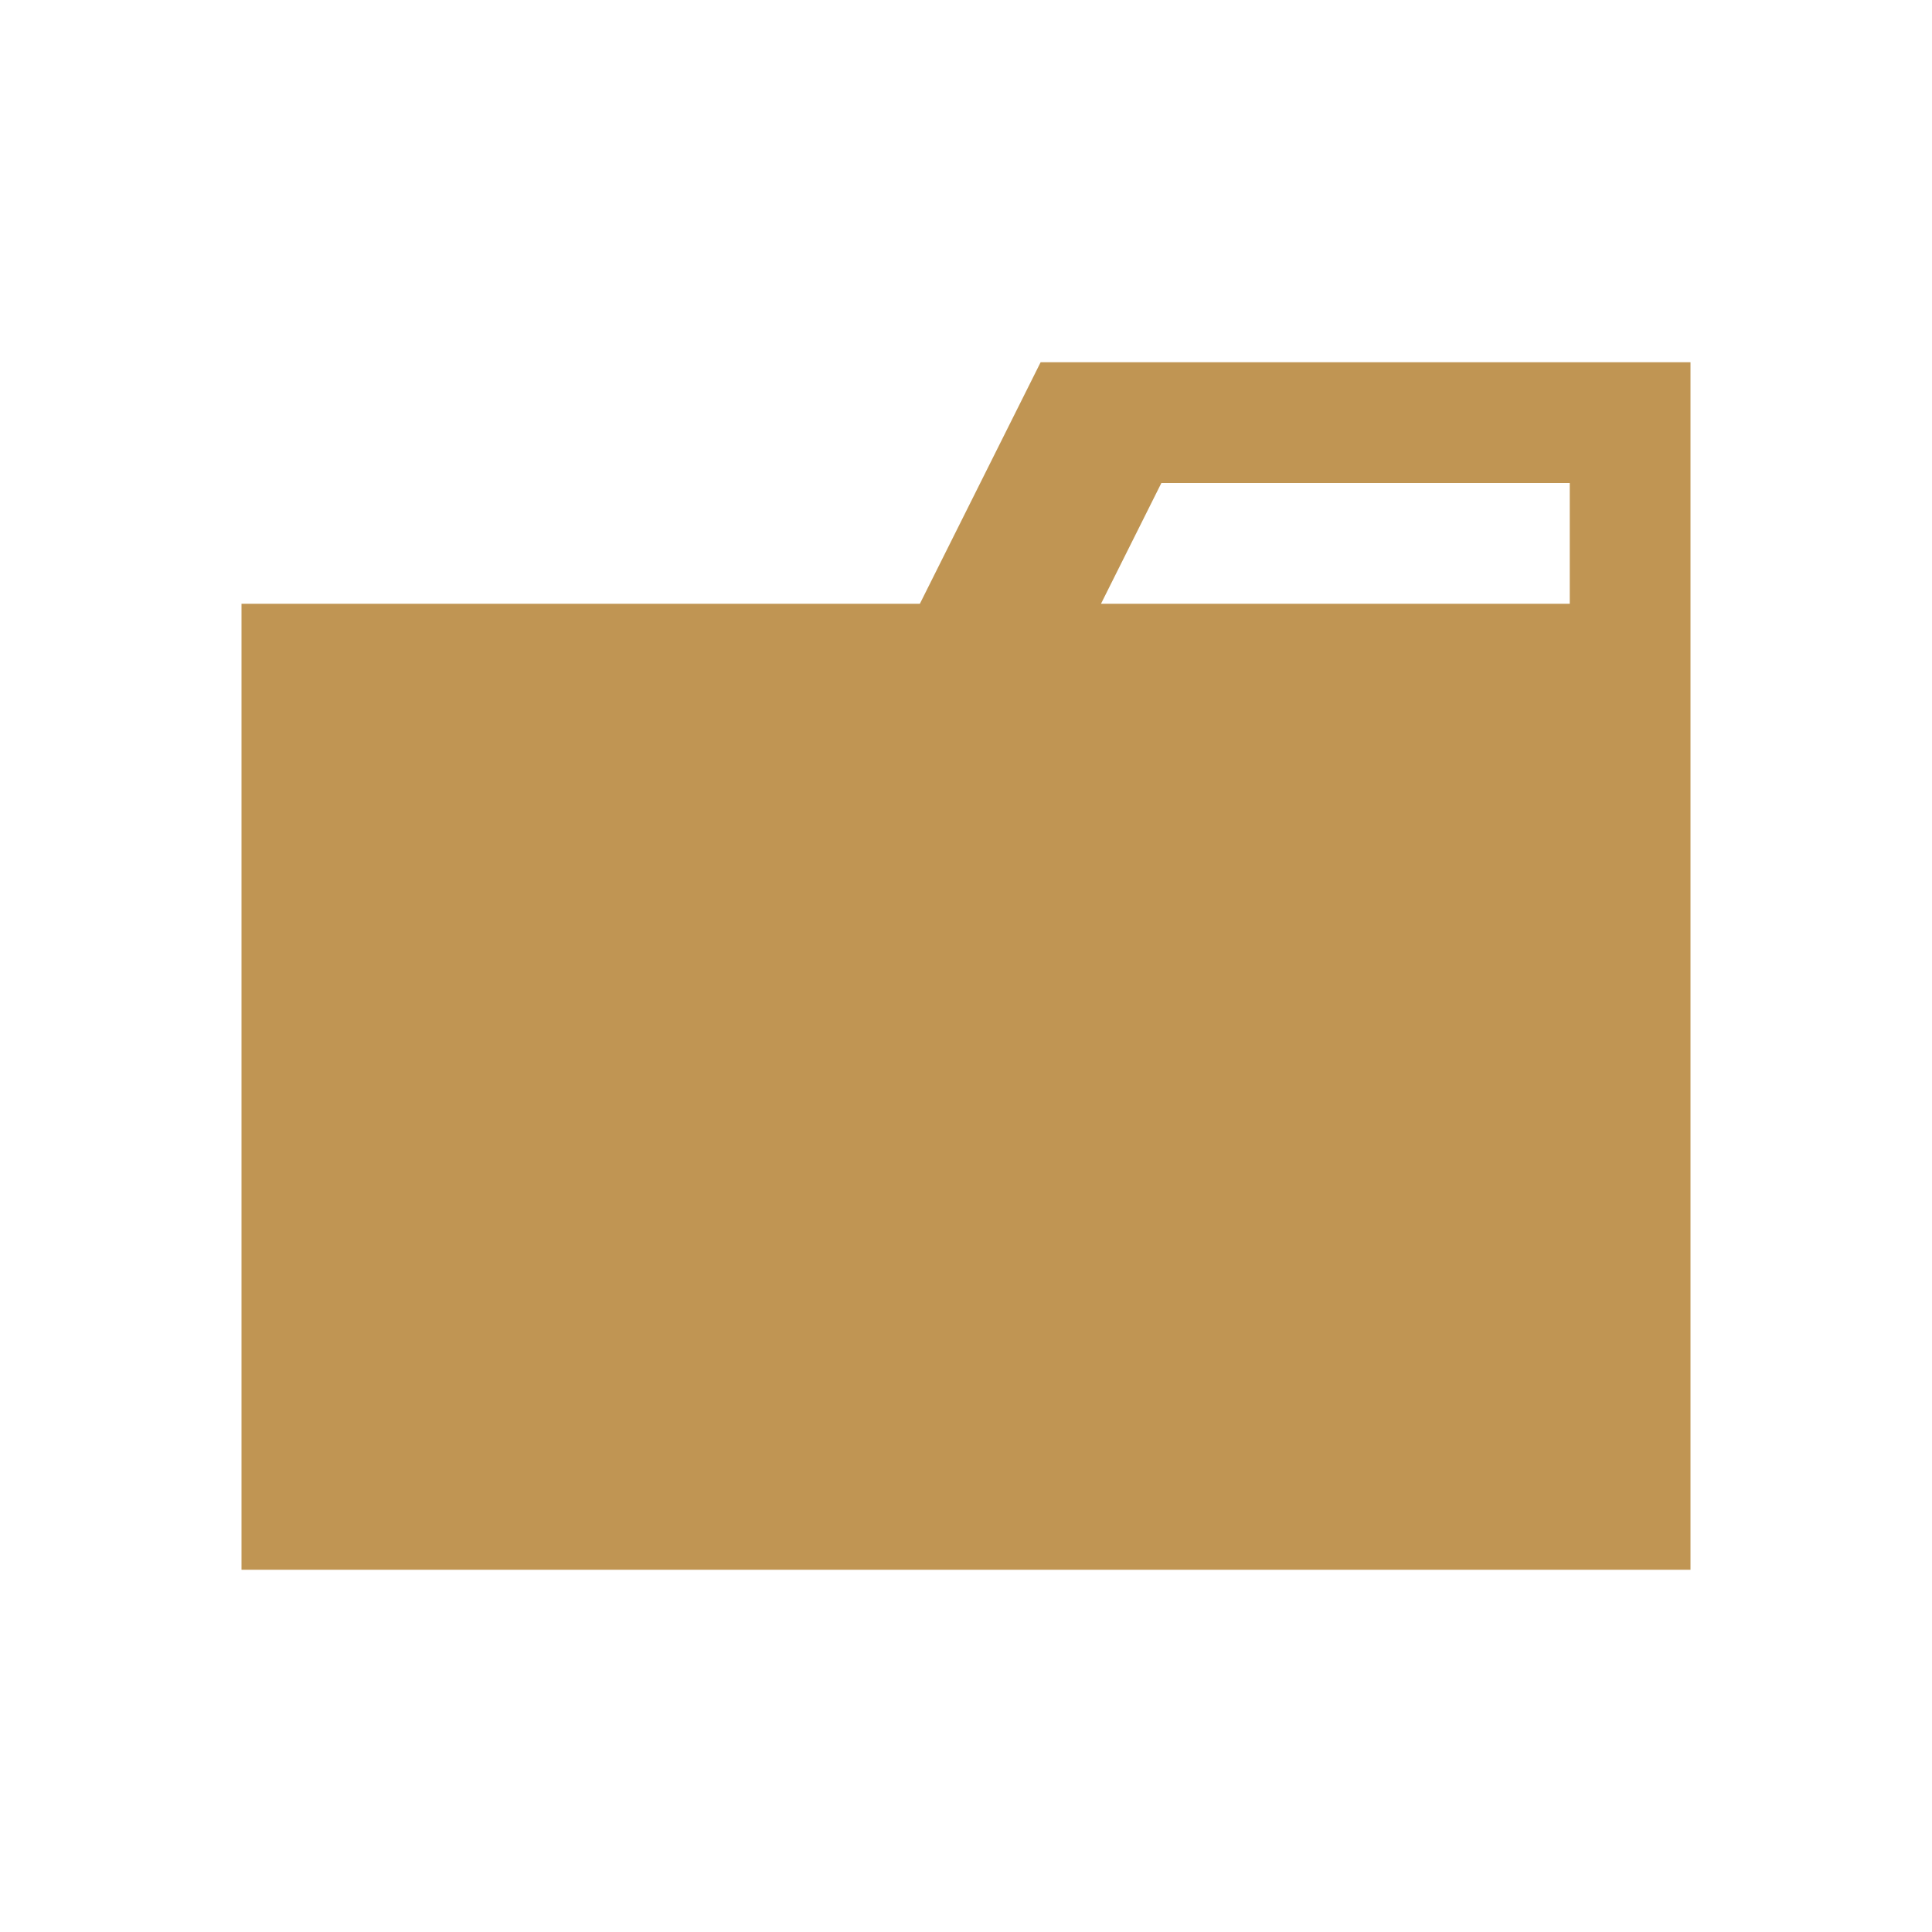
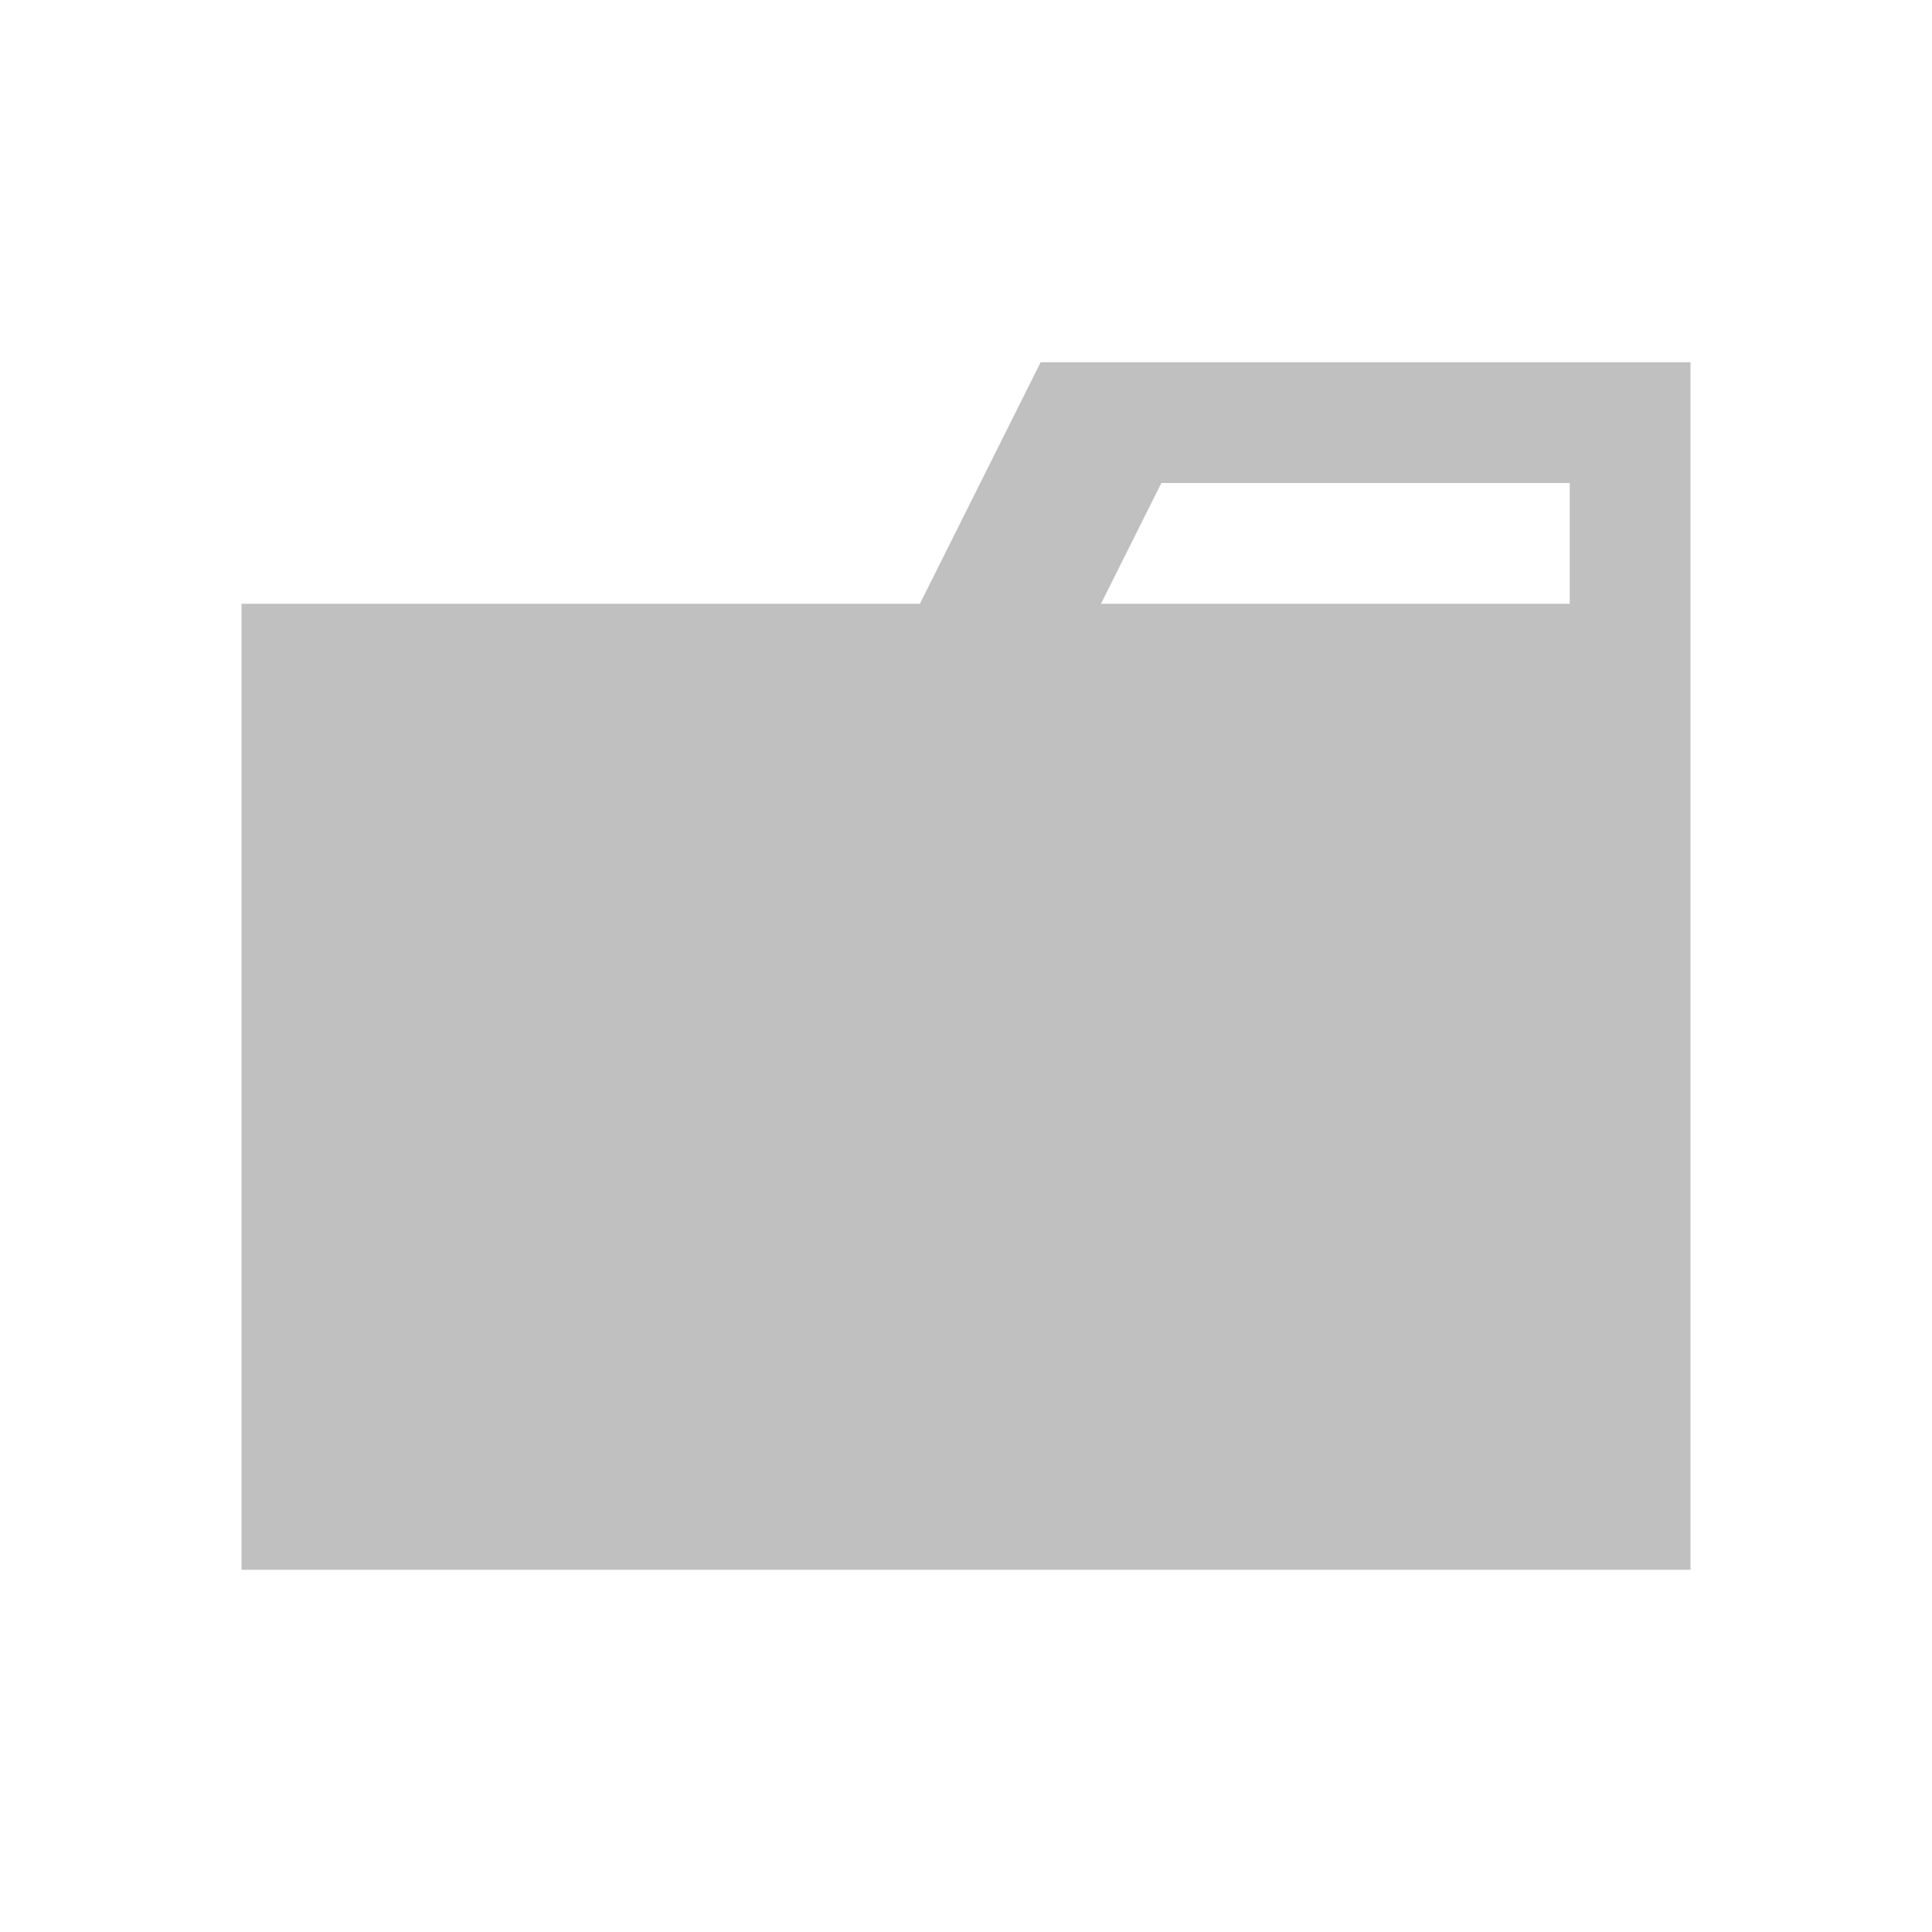
<svg xmlns="http://www.w3.org/2000/svg" width="16" height="16" id="svg2" version="1.1">
  <defs id="defs14" />
-   <path d="m 13,3 -4.382,0 -1,2 L 2,5 2,13 14,13 14,3 z m 0,2 -3.882,0 0.5,-1 3.382,0 z" id="path4" style="fill:#c09553" />
+   <path d="m 13,3 -4.382,0 -1,2 L 2,5 2,13 14,13 14,3 z m 0,2 -3.882,0 0.5,-1 3.382,0 z" id="path4" style="fill:#c0c0c0" />
</svg>
